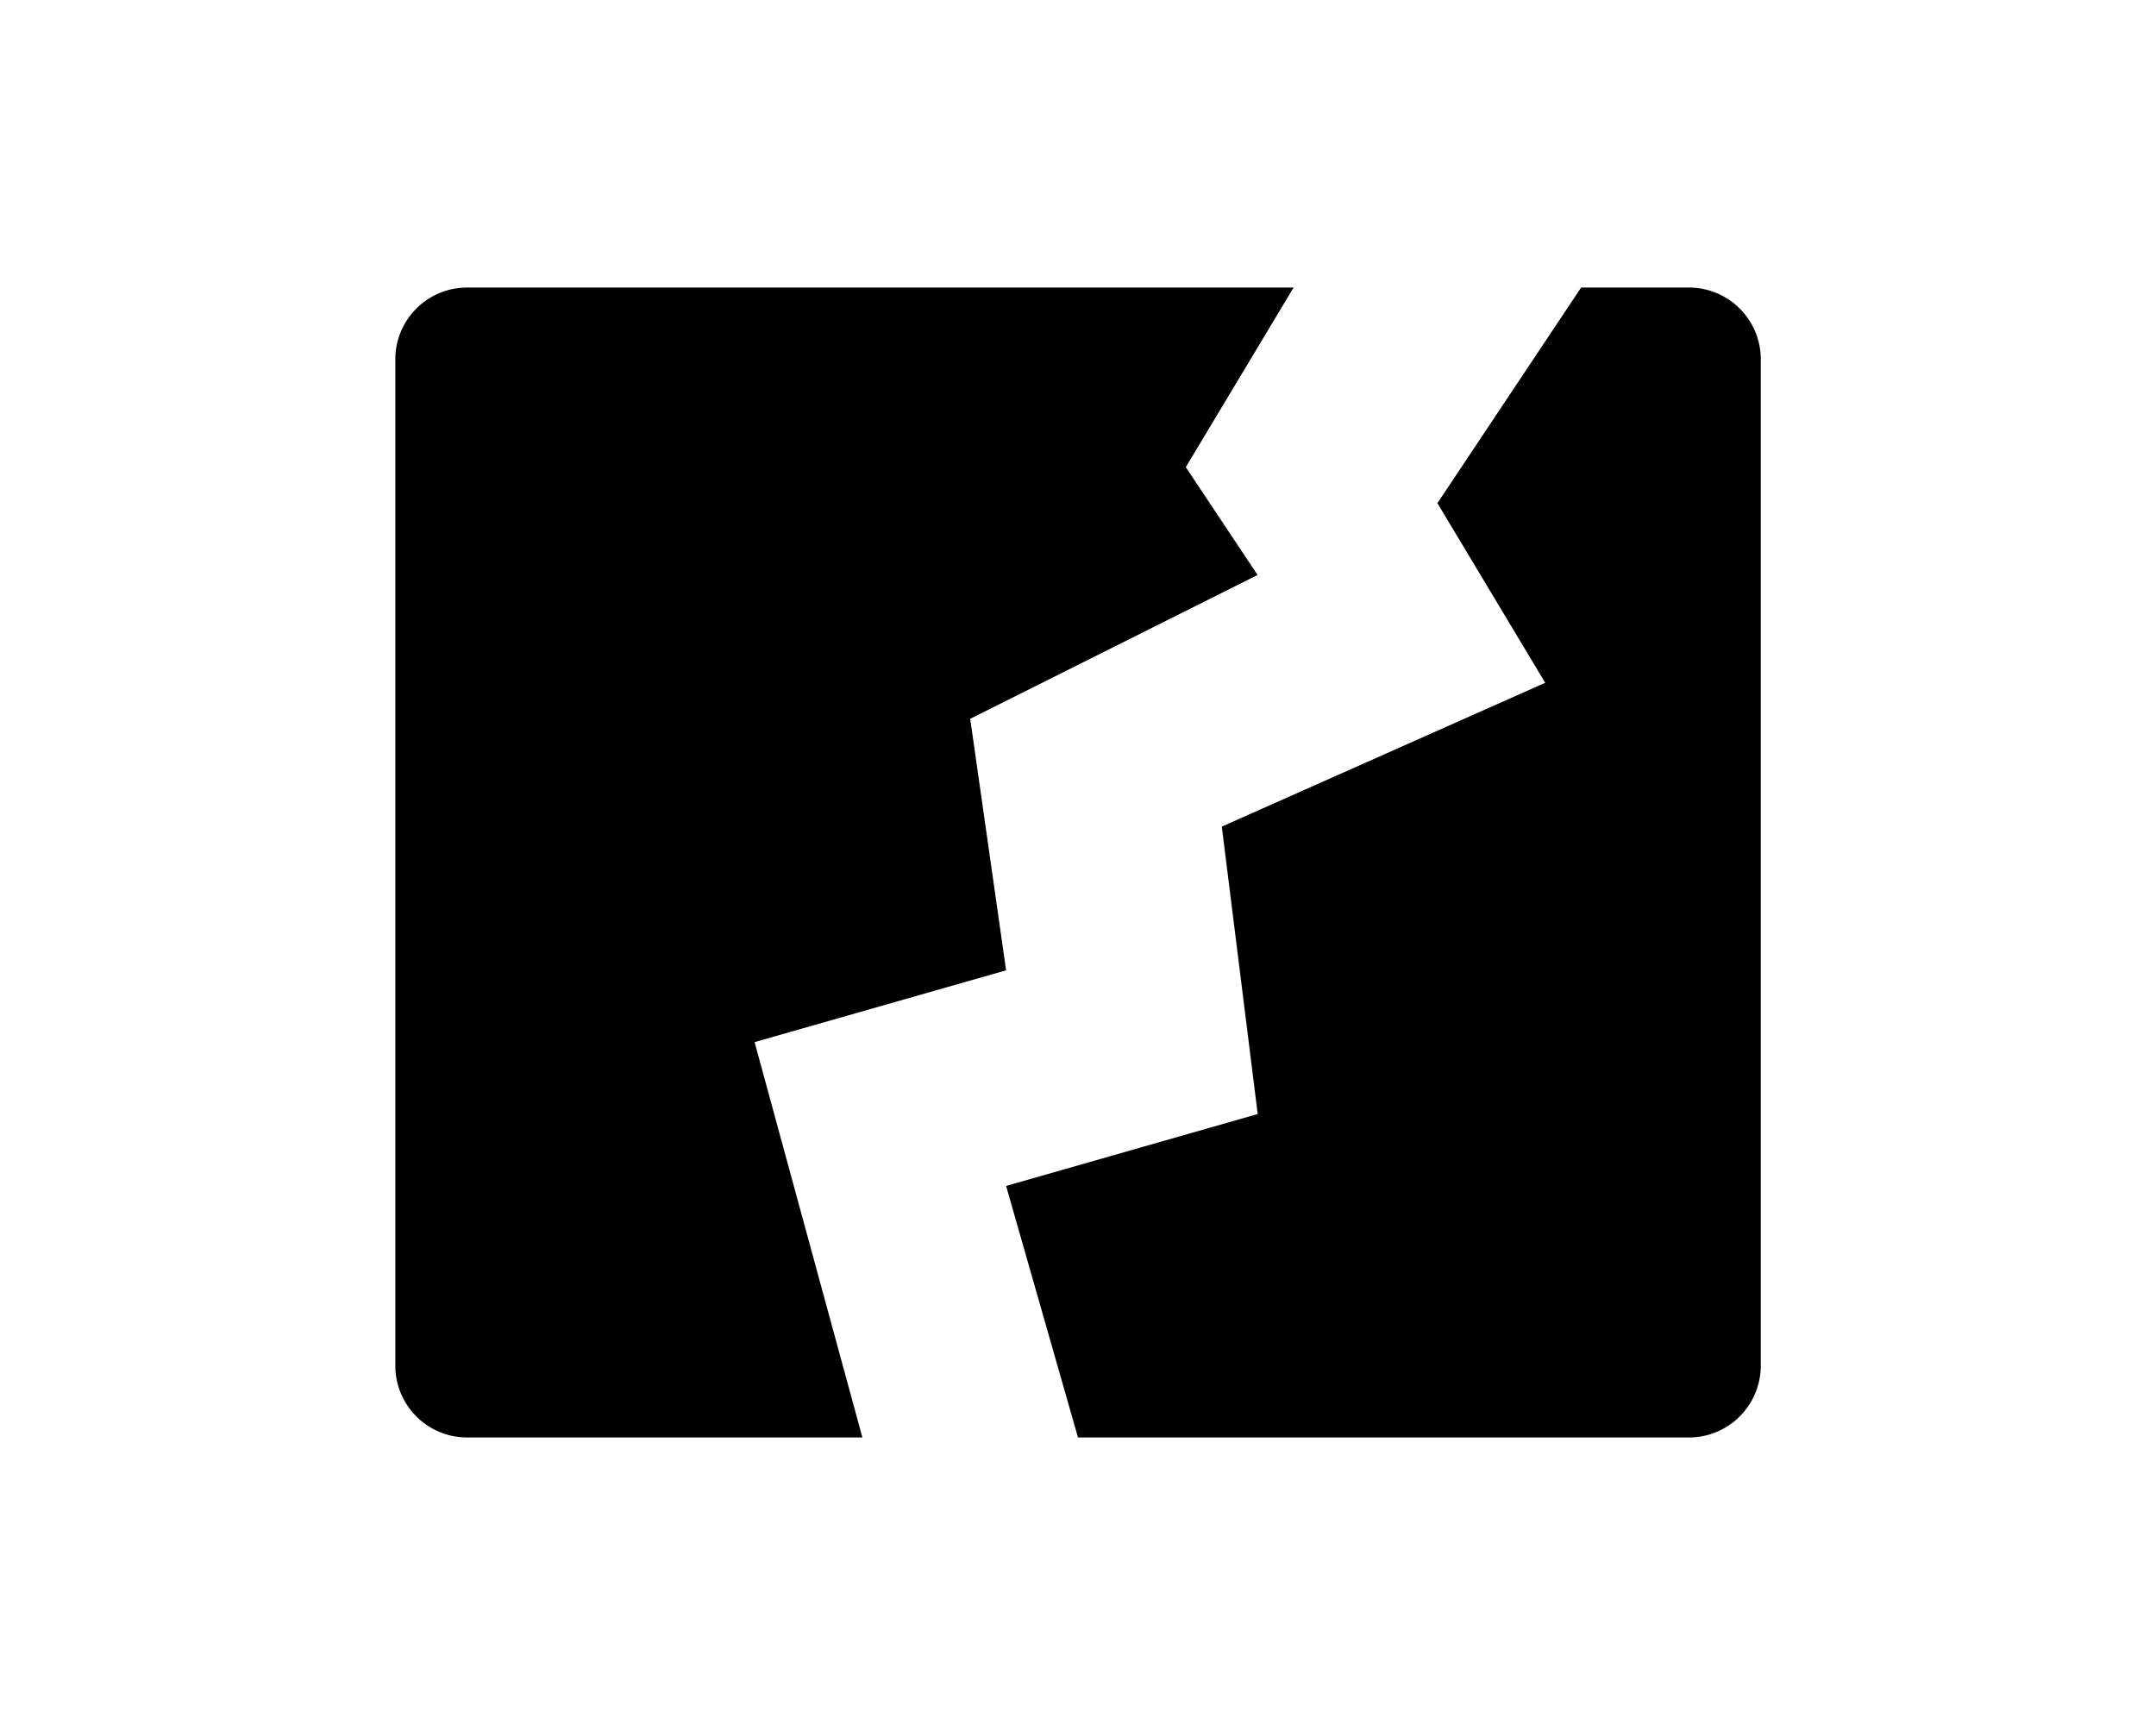
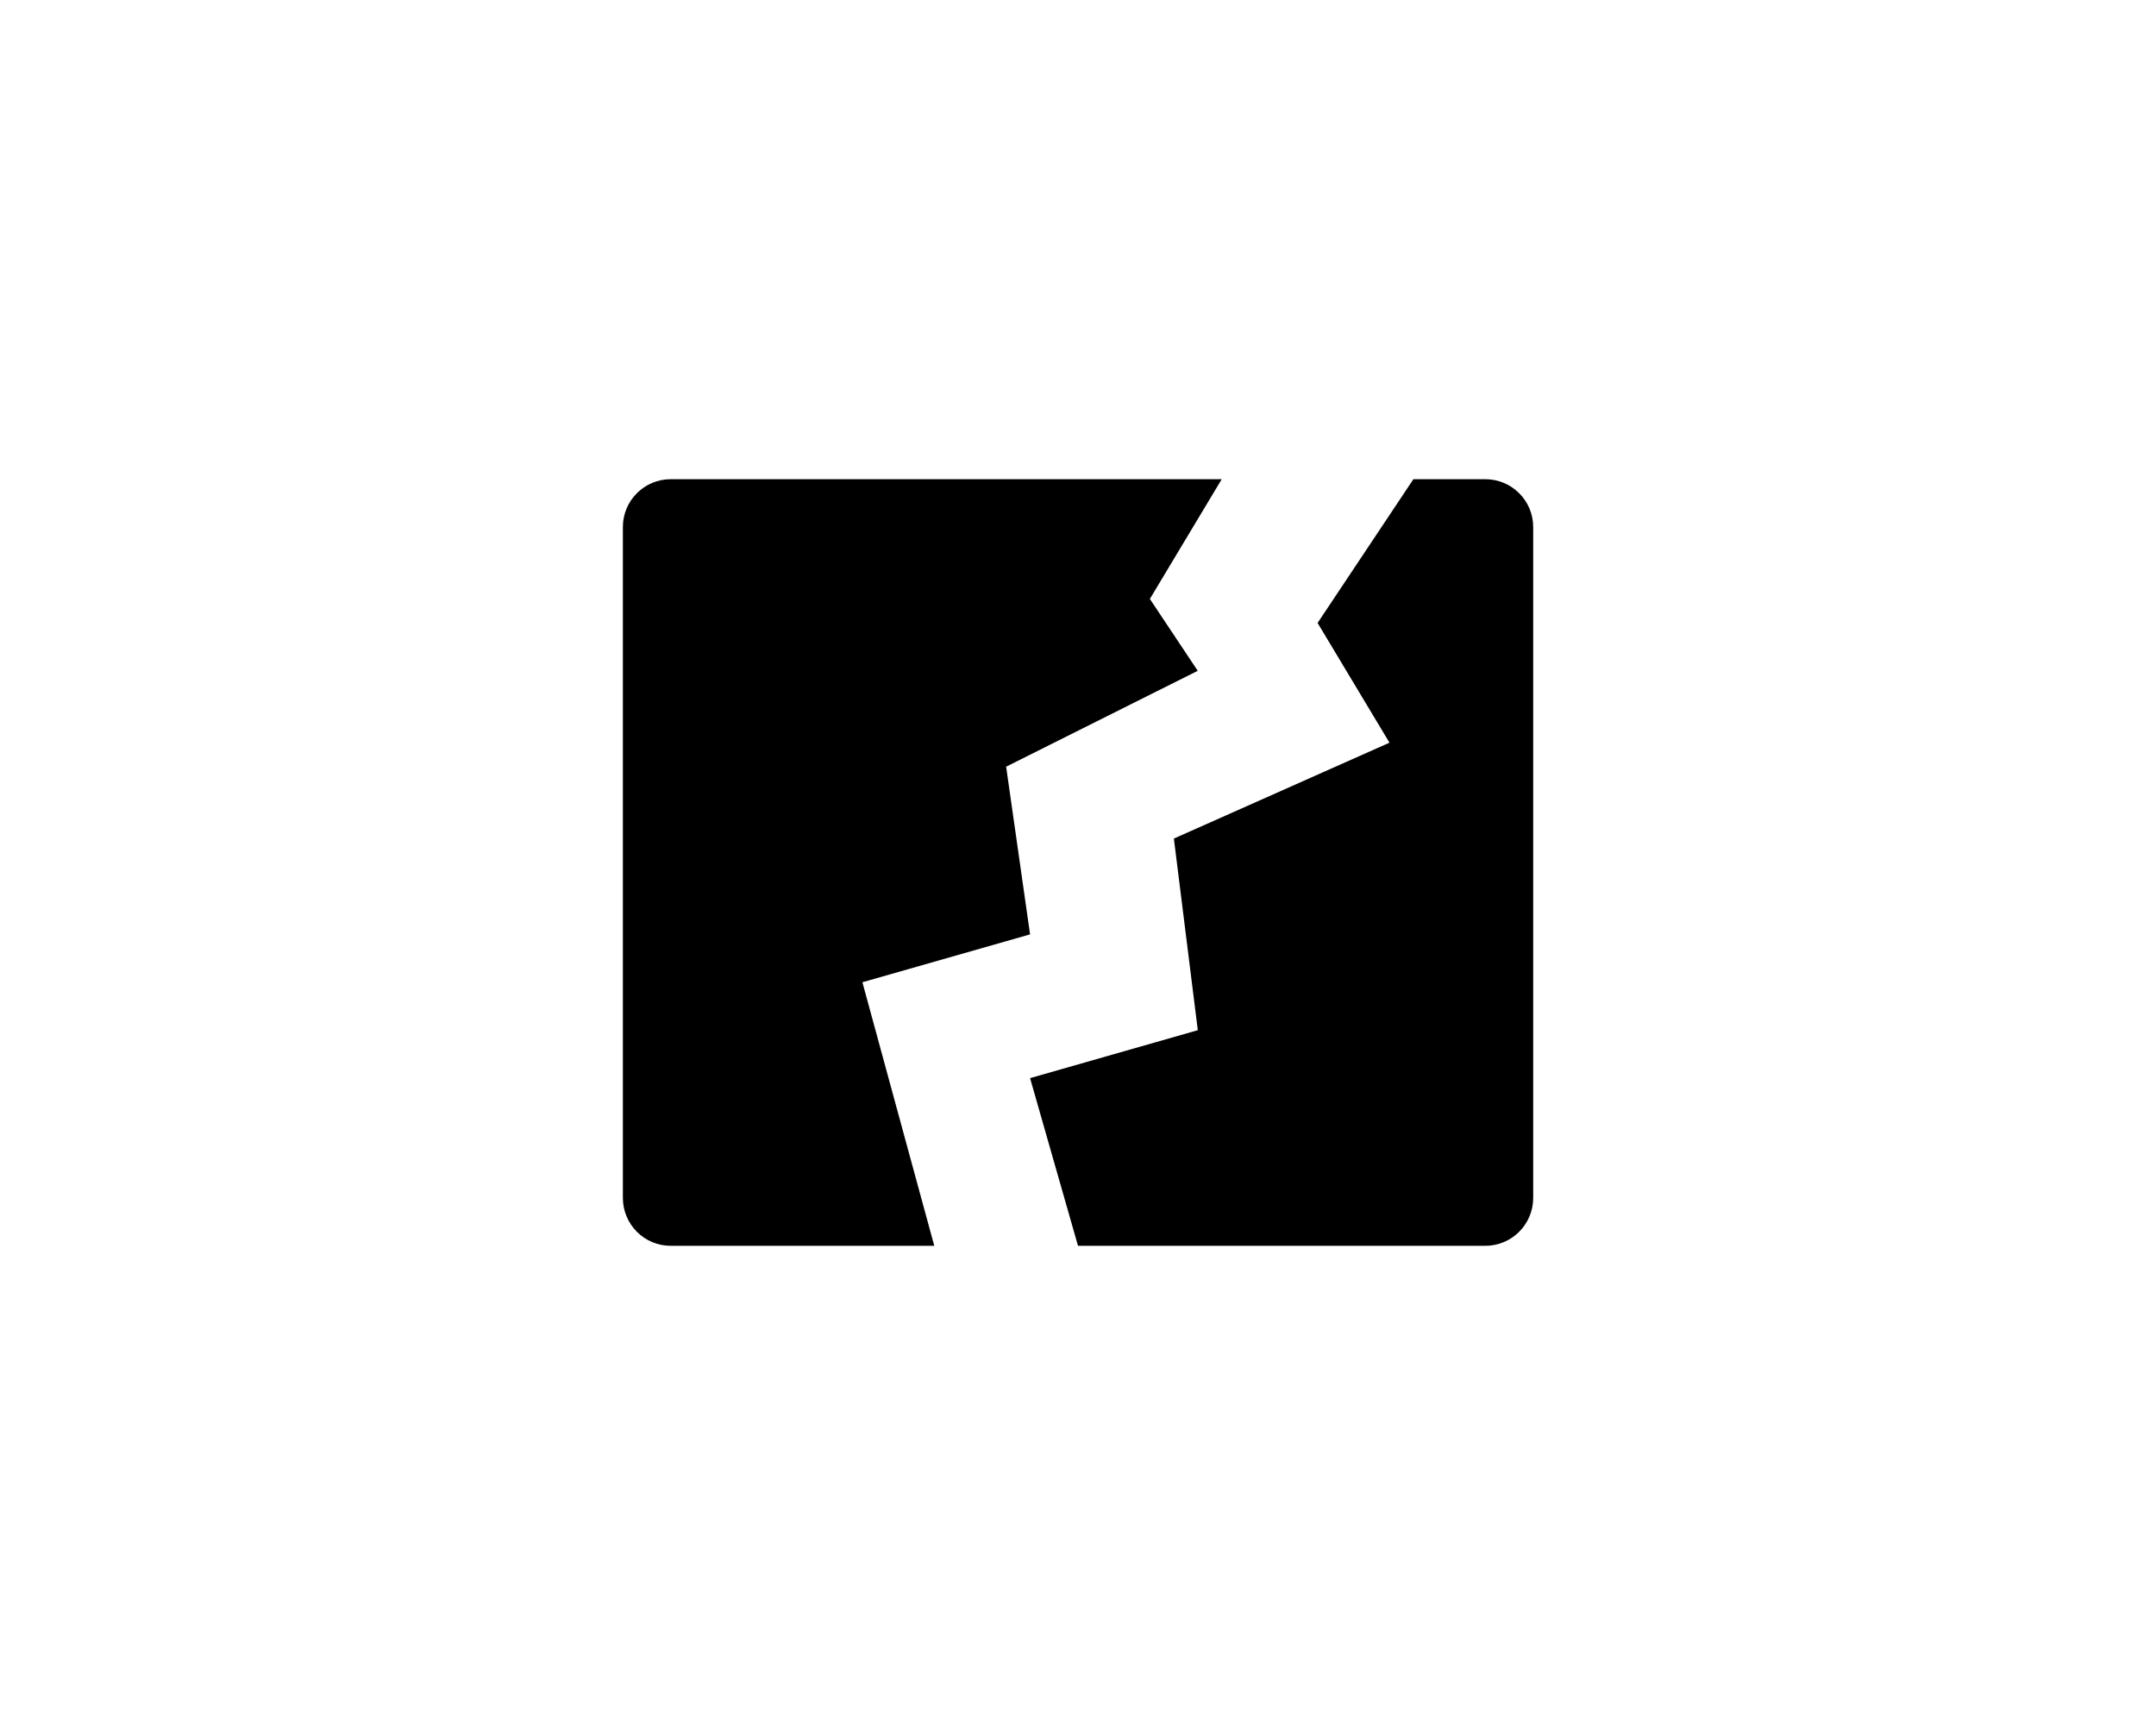
- <svg xmlns="http://www.w3.org/2000/svg" width="20" height="16" viewBox="0 0 16 16">
+ <svg xmlns="http://www.w3.org/2000/svg" width="20" height="16" viewBox="-4 -4 24 24">
  <path d="M1.667 3.333V12.666C1.667 13.035 1.965 13.333 2.333 13.333H4.667H6L5 9.666L7.333 9L7 6.667L9.666 5.333L9 4.333L10 2.667H2.333C1.965 2.667 1.667 2.965 1.667 3.333Z" stroke-linecap="round" stroke-linejoin="round" />
  <path d="M14.334 12.666V3.333C14.334 2.965 14.035 2.667 13.667 2.667H12.667L11.334 4.667L12.334 6.333L9.334 7.667L9.667 10.333L7.333 11L8 13.333H13.667C14.035 13.333 14.334 13.035 14.334 12.666Z" stroke-linecap="round" stroke-linejoin="round" />
</svg>
